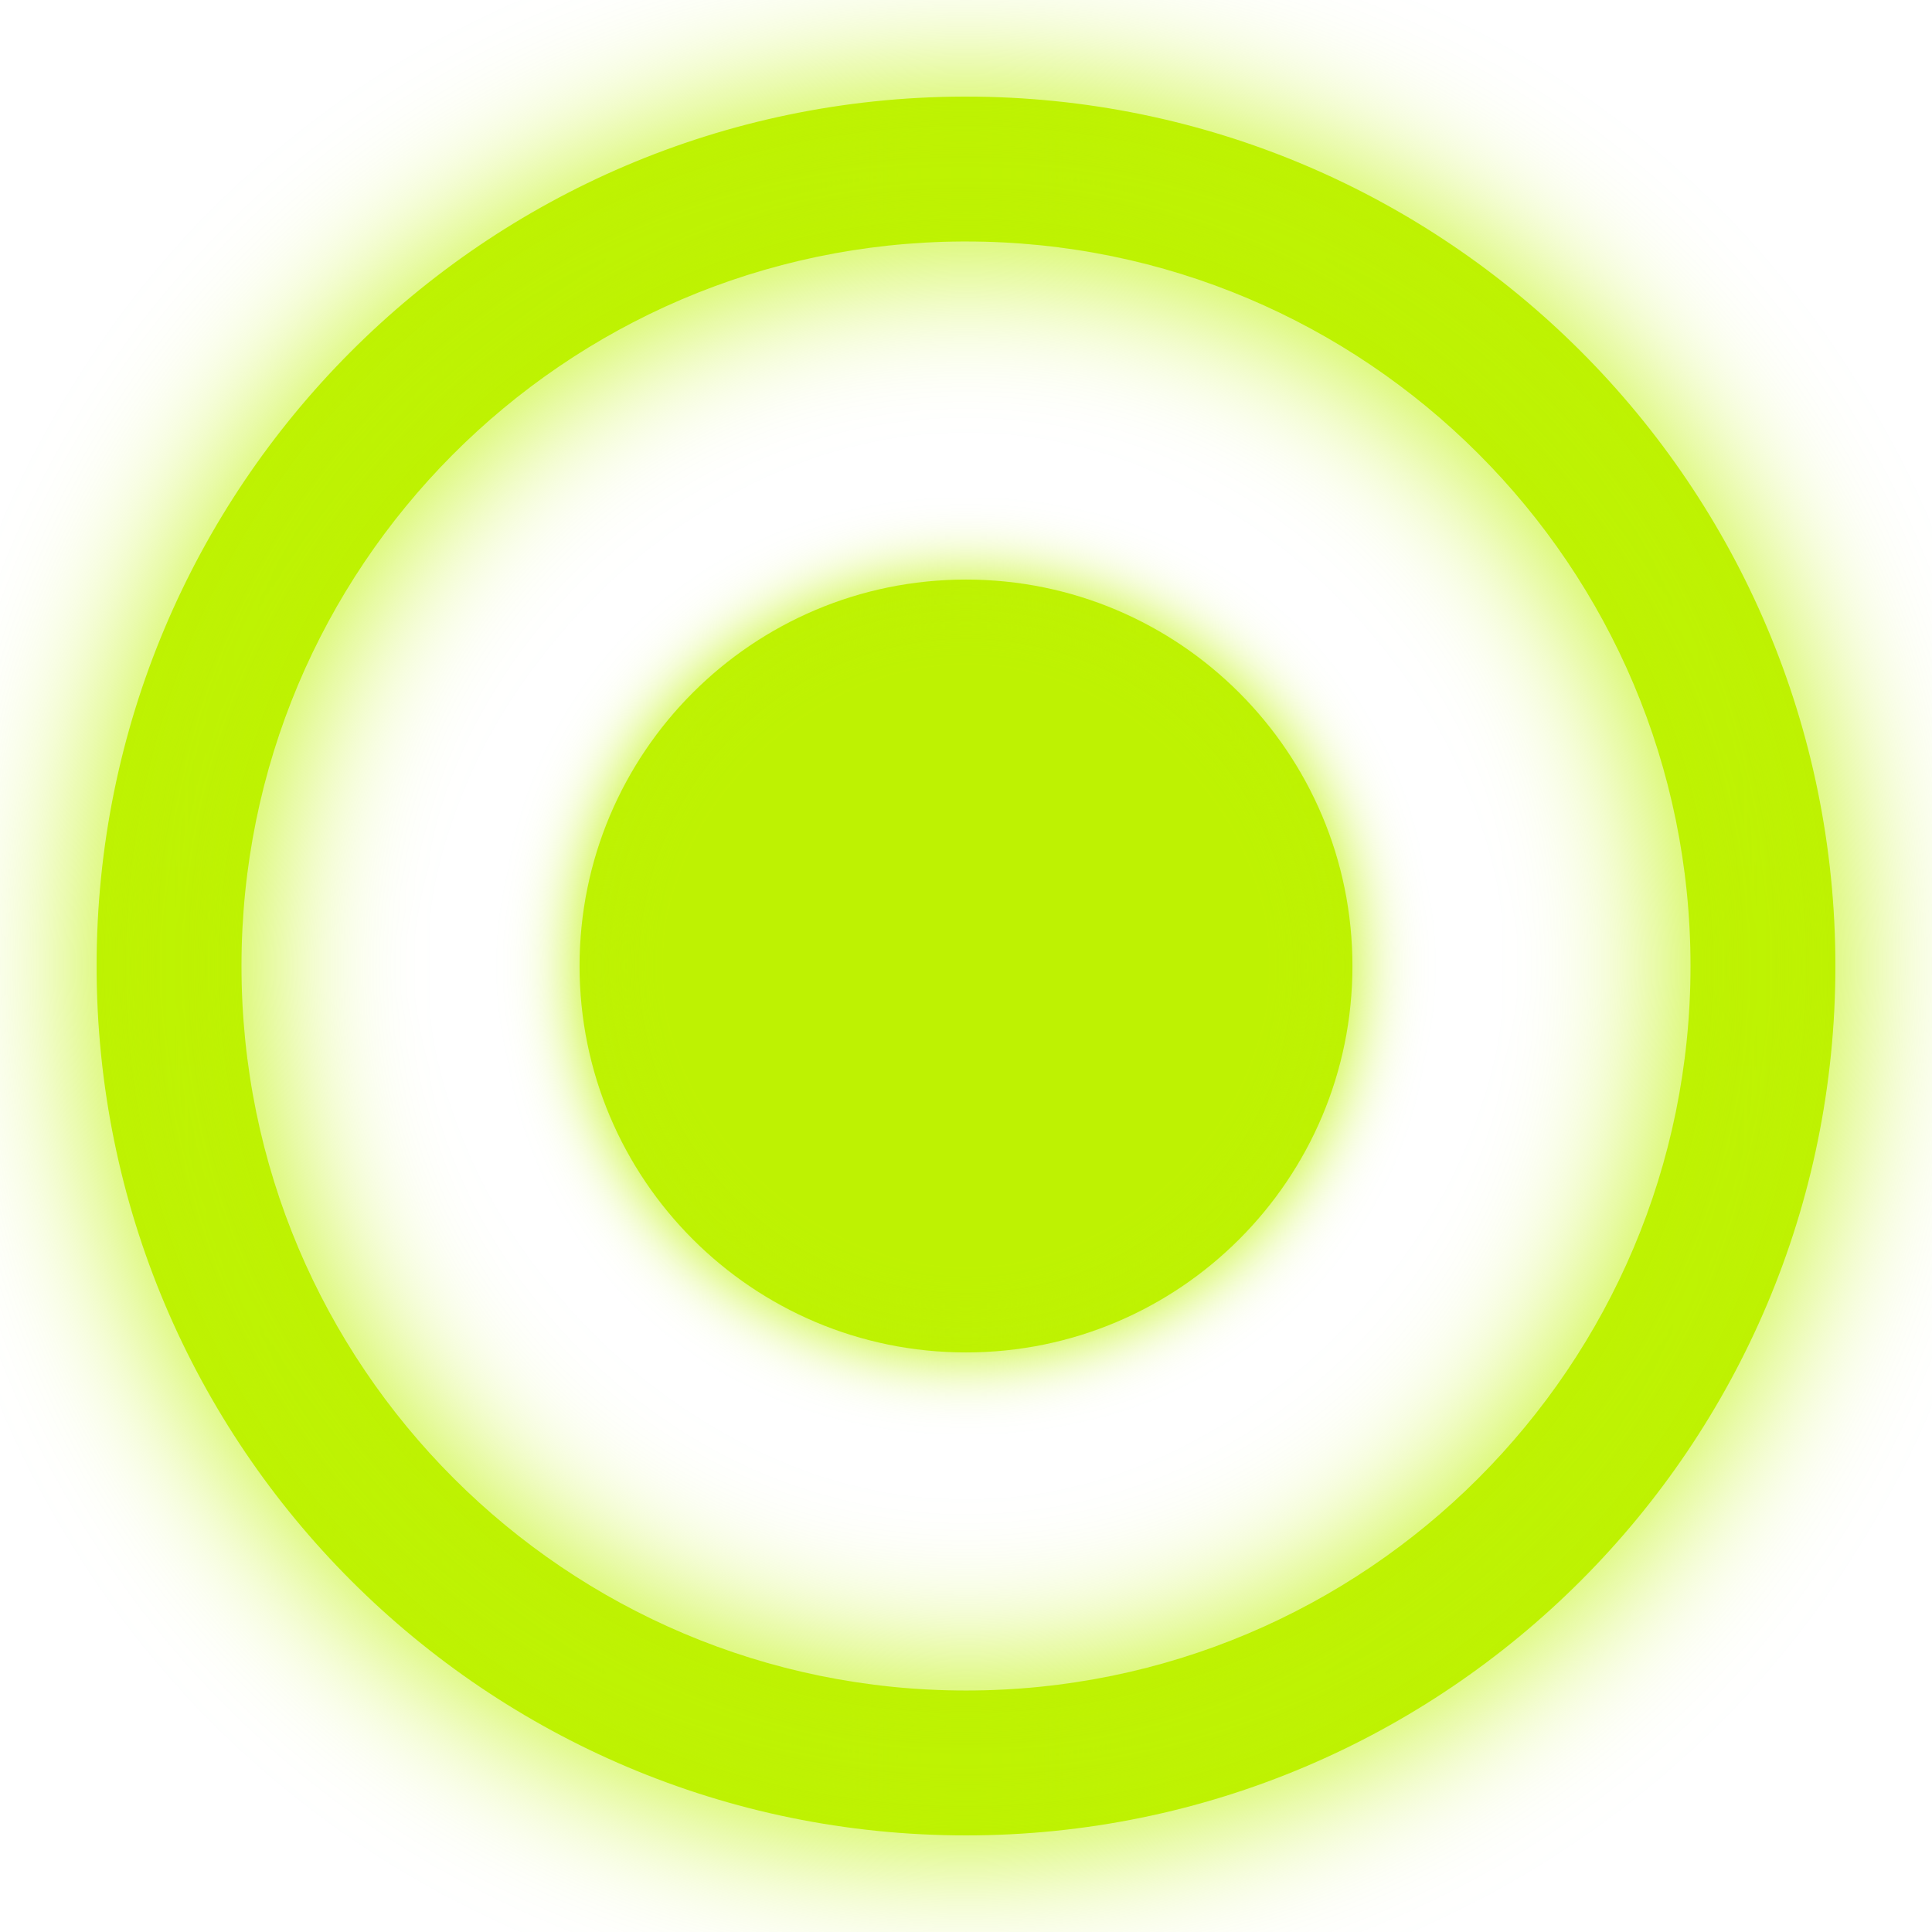
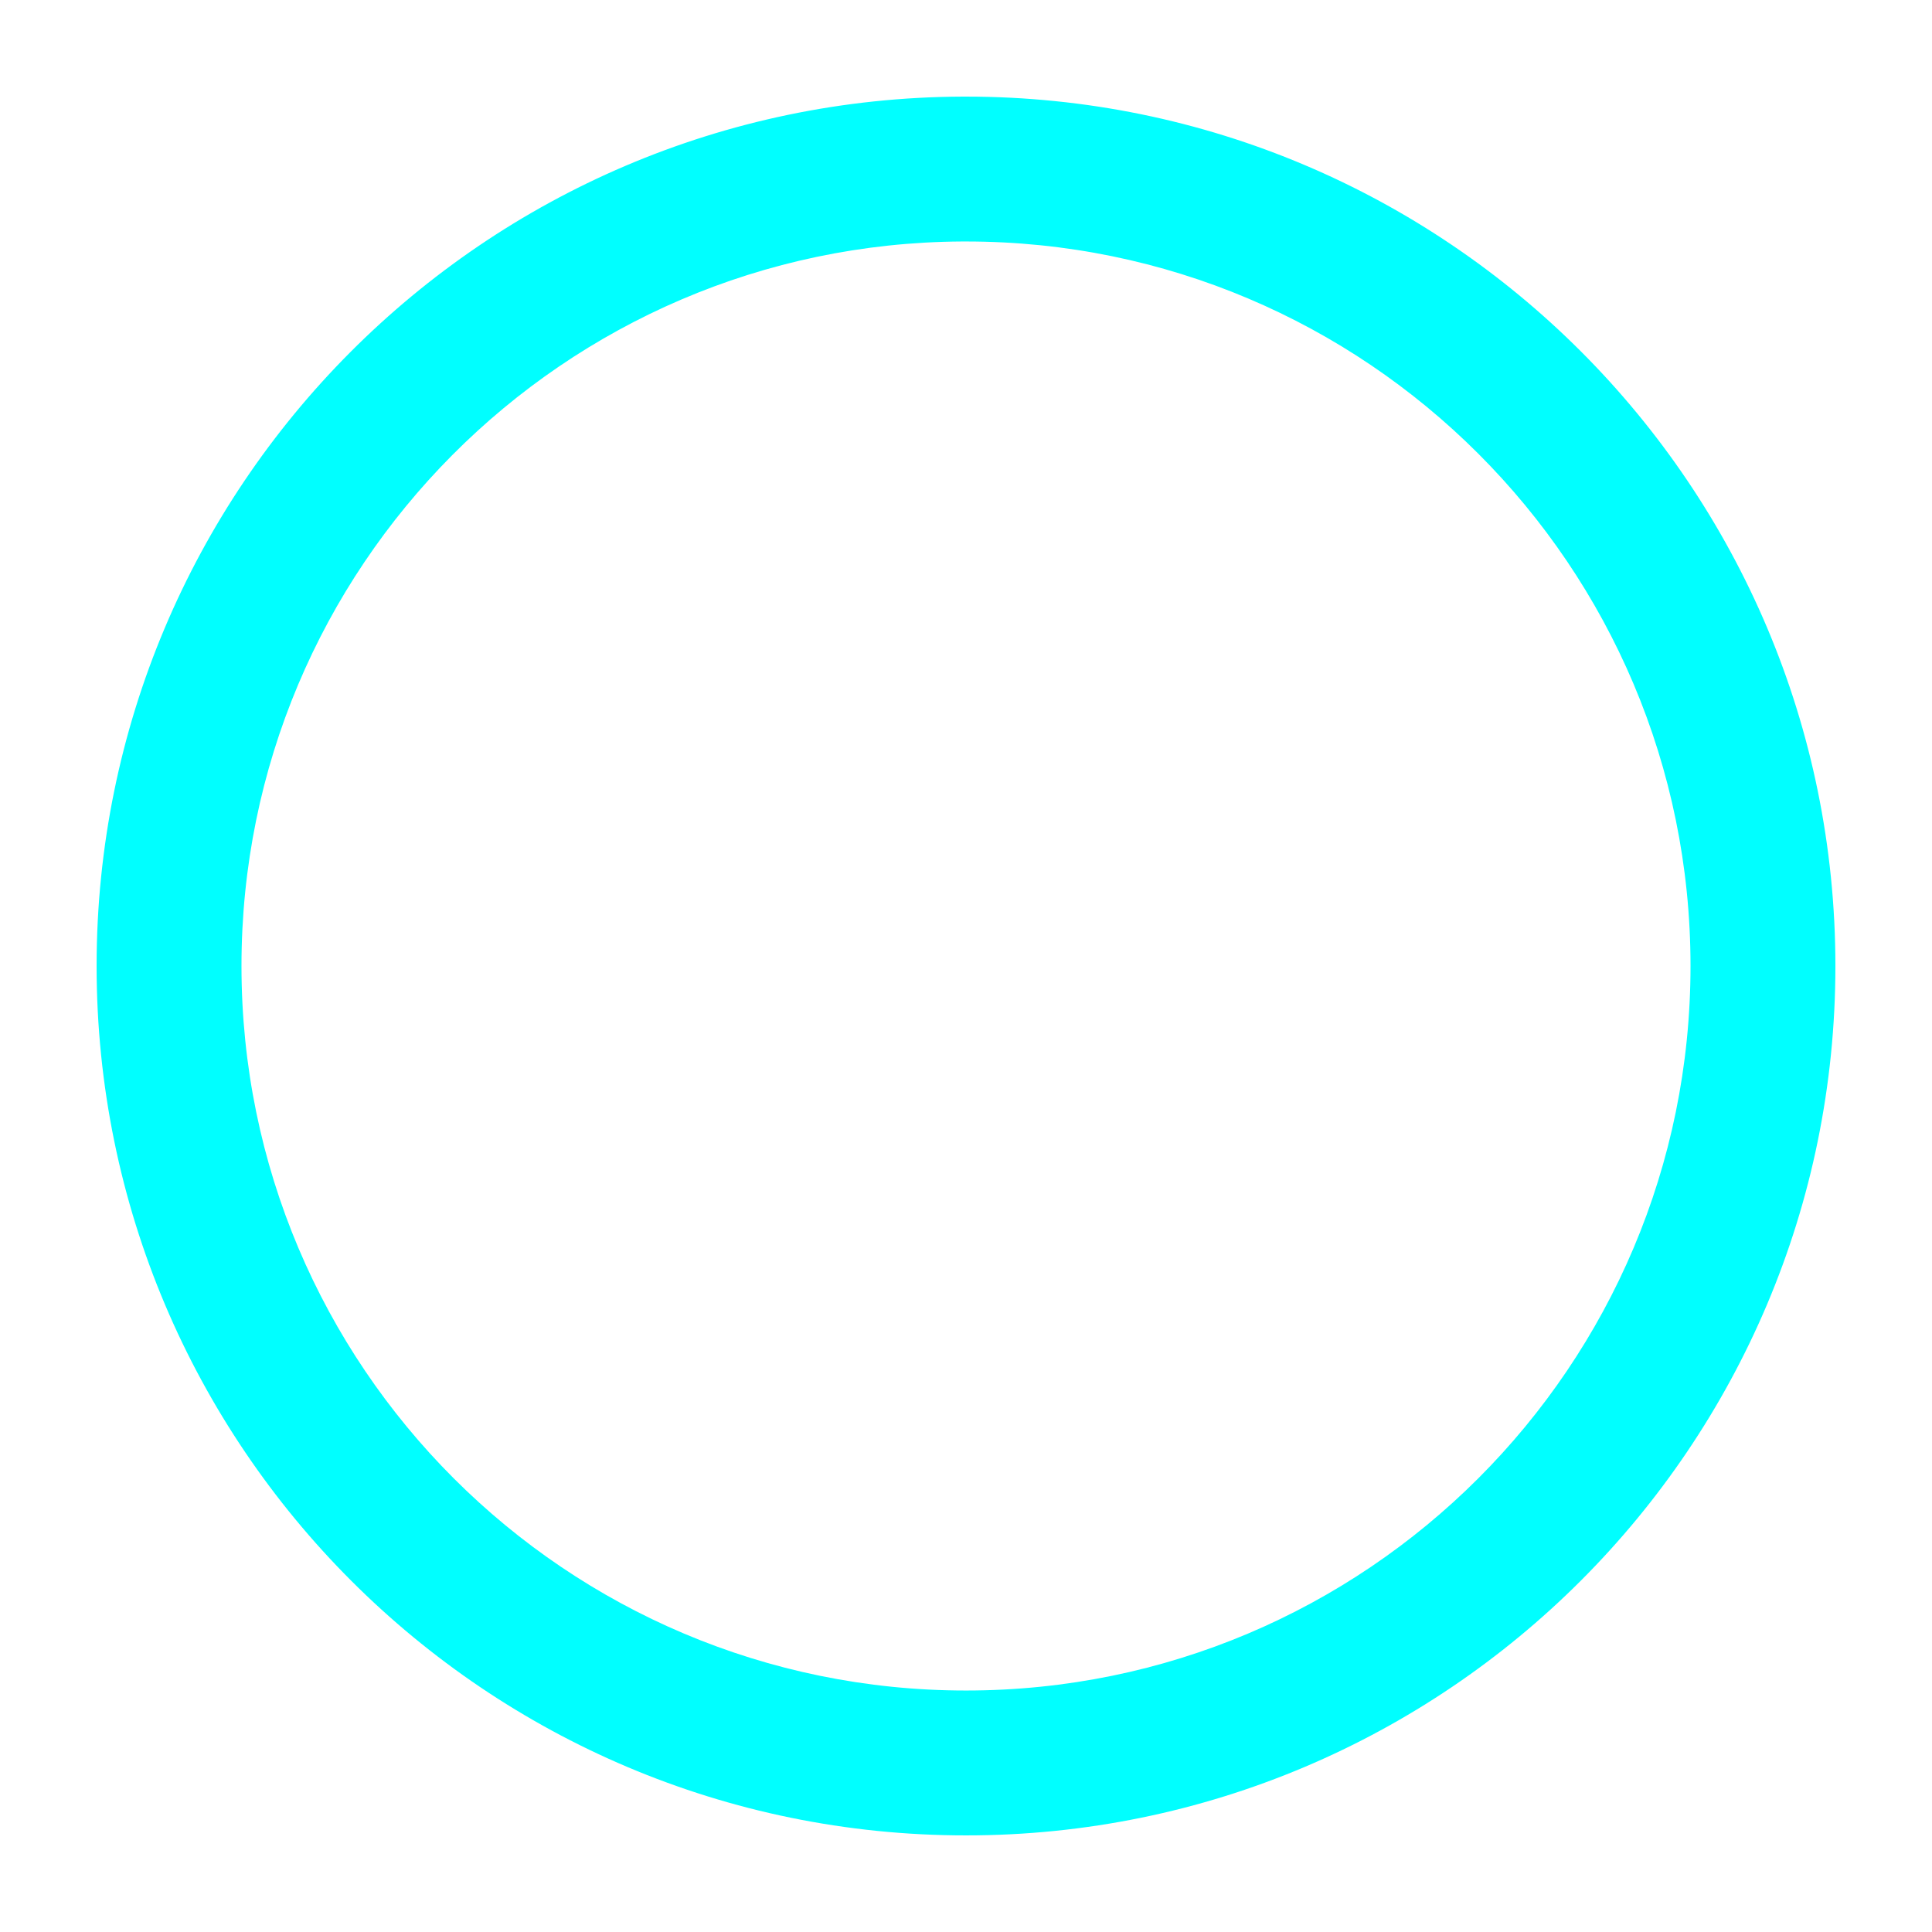
<svg xmlns="http://www.w3.org/2000/svg" width="100" height="100" viewBox="0 0 26.458 26.458" version="1.1" id="svg8">
  <defs id="defs2">
    <filter style="color-interpolation-filters:sRGB" id="filter1416" x="-0.108" width="1.216" y="-0.108" height="1.216">
      <feGaussianBlur stdDeviation="0.476" id="feGaussianBlur1418" />
    </filter>
    <filter style="color-interpolation-filters:sRGB" id="filter1503" x="-0.108" width="1.216" y="-0.108" height="1.216">
      <feGaussianBlur stdDeviation="1.072" id="feGaussianBlur1505" />
    </filter>
    <filter style="color-interpolation-filters:sRGB" id="filter1556" x="-0.108" width="1.216" y="-0.108" height="1.216">
      <feGaussianBlur stdDeviation="0.179" id="feGaussianBlur1558" />
    </filter>
    <filter style="color-interpolation-filters:sRGB" id="filter1566" x="-0.108" width="1.216" y="-0.108" height="1.216">
      <feGaussianBlur stdDeviation="4.05" id="feGaussianBlur1568" />
    </filter>
    <filter height="1.216" y="-0.108" width="1.216" x="-0.108" id="filter864" style="color-interpolation-filters:sRGB">
      <feGaussianBlur id="feGaussianBlur866" stdDeviation="0.179" />
    </filter>
  </defs>
  <g id="layer1" style="display:inline">
-     <circle style="fill:#bef202;fill-opacity:1;stroke-width:2.646;stroke-linecap:round;stroke-linejoin:round" id="path840" cx="13.229" cy="13.229" r="5.292" />
-     <circle r="5.292" cy="13.229" cx="13.229" id="circle842" style="fill:#bef202;fill-opacity:1;stroke-width:2.646;stroke-linecap:round;stroke-linejoin:round;filter:url(#filter1416)" />
-     <path id="path1494" style="fill:#bef202;fill-opacity:1;stroke-width:2.646;stroke-linecap:round;stroke-linejoin:round" d="M 13.183,1.323 A 11.906,11.906 0 0 0 1.323,13.229 11.906,11.906 0 0 0 13.229,25.135 11.906,11.906 0 0 0 25.135,13.229 11.906,11.906 0 0 0 13.229,1.323 a 11.906,11.906 0 0 0 -0.046,0 z m -0.007,1.984 a 9.922,9.922 0 0 1 0.053,0 9.922,9.922 0 0 1 9.922,9.922 9.922,9.922 0 0 1 -9.922,9.922 A 9.922,9.922 0 0 1 3.307,13.229 9.922,9.922 0 0 1 13.176,3.307 Z" />
-     <path d="M 13.183,1.323 A 11.906,11.906 0 0 0 1.323,13.229 11.906,11.906 0 0 0 13.229,25.135 11.906,11.906 0 0 0 25.135,13.229 11.906,11.906 0 0 0 13.229,1.323 a 11.906,11.906 0 0 0 -0.046,0 z m -0.007,1.984 a 9.922,9.922 0 0 1 0.053,0 9.922,9.922 0 0 1 9.922,9.922 9.922,9.922 0 0 1 -9.922,9.922 9.922,9.922 0 0 1 -9.922,-9.922 9.922,9.922 0 0 1 9.869,-9.922 z" style="fill:#bef202;fill-opacity:1;stroke-width:2.646;stroke-linecap:round;stroke-linejoin:round;filter:url(#filter1503)" id="path1501" />
+     <circle style="fill:#bef202;fill-opacity:1;stroke-width:2.646;stroke-linecap:round;stroke-linejoin:round" id="path840" cx="13.229" cy="47.495" r="5.292" />
+     <circle r="5.292" cy="47.495" cx="13.229" id="circle842" style="fill:#bef202;fill-opacity:1;stroke-width:2.646;stroke-linecap:round;stroke-linejoin:round;filter:url(#filter1416)" />
+     <path id="path1494" style="fill:#bef202;fill-opacity:1;stroke-width:2.646;stroke-linecap:round;stroke-linejoin:round" d="m 13.183,35.589 a 11.906,11.906 0 0 0 -11.86,11.906 11.906,11.906 0 0 0 11.906,11.906 11.906,11.906 0 0 0 11.906,-11.906 11.906,11.906 0 0 0 -11.906,-11.906 11.906,11.906 0 0 0 -0.046,0 z m -0.007,1.984 a 9.922,9.922 0 0 1 0.053,0 9.922,9.922 0 0 1 9.922,9.922 9.922,9.922 0 0 1 -9.922,9.922 9.922,9.922 0 0 1 -9.922,-9.922 9.922,9.922 0 0 1 9.869,-9.922 z" />
+     <path d="M 13.183,35.589 A 11.906,11.906 0 0 0 1.323,47.495 11.906,11.906 0 0 0 13.229,59.401 11.906,11.906 0 0 0 25.135,47.495 11.906,11.906 0 0 0 13.229,35.589 a 11.906,11.906 0 0 0 -0.046,0 z m -0.007,1.984 a 9.922,9.922 0 0 1 0.053,0 9.922,9.922 0 0 1 9.922,9.922 9.922,9.922 0 0 1 -9.922,9.922 9.922,9.922 0 0 1 -9.922,-9.922 9.922,9.922 0 0 1 9.869,-9.922 z" style="fill:#bef202;fill-opacity:1;stroke-width:2.646;stroke-linecap:round;stroke-linejoin:round;filter:url(#filter1503)" id="path1501" />
    <circle style="fill:#bef202;fill-opacity:1;stroke-width:2.646;stroke-linecap:round;stroke-linejoin:round;filter:url(#filter1416)" id="circle868" cx="50.071" cy="13.229" r="5.292" />
    <path id="path870" style="fill:#bef202;fill-opacity:1;stroke-width:2.646;stroke-linecap:round;stroke-linejoin:round;filter:url(#filter1503)" d="M 50.025,1.323 A 11.906,11.906 0 0 0 38.165,13.229 11.906,11.906 0 0 0 50.071,25.135 11.906,11.906 0 0 0 61.978,13.229 11.906,11.906 0 0 0 50.071,1.323 a 11.906,11.906 0 0 0 -0.046,0 z m -0.007,1.984 a 9.922,9.922 0 0 1 0.053,0 9.922,9.922 0 0 1 9.922,9.922 9.922,9.922 0 0 1 -9.922,9.922 9.922,9.922 0 0 1 -9.922,-9.922 9.922,9.922 0 0 1 9.869,-9.922 z" />
    <circle r="5.292" cy="-15.93" cx="13.229" id="circle872" style="fill:#bef202;fill-opacity:1;stroke-width:2.646;stroke-linecap:round;stroke-linejoin:round" />
    <path d="m 13.183,-27.836 a 11.906,11.906 0 0 0 -11.86,11.906 11.906,11.906 0 0 0 11.906,11.906 11.906,11.906 0 0 0 11.906,-11.906 11.906,11.906 0 0 0 -11.906,-11.906 11.906,11.906 0 0 0 -0.046,0 z m -0.007,1.984 a 9.922,9.922 0 0 1 0.053,0 9.922,9.922 0 0 1 9.922,9.922 9.922,9.922 0 0 1 -9.922,9.922 9.922,9.922 0 0 1 -9.922,-9.922 9.922,9.922 0 0 1 9.869,-9.922 z" style="fill:#bef202;fill-opacity:1;stroke-width:2.646;stroke-linecap:round;stroke-linejoin:round" id="path874" />
+     <circle r="5.292" cy="13.229" cx="-17.806" id="circle860" style="fill:#00ffff;fill-opacity:1;stroke-width:2.646;stroke-linecap:round;stroke-linejoin:round" />
+     <path d="M 13.183,1.323 A 11.906,11.906 0 0 0 1.323,13.229 11.906,11.906 0 0 0 13.229,25.135 11.906,11.906 0 0 0 25.135,13.229 11.906,11.906 0 0 0 13.229,1.323 a 11.906,11.906 0 0 0 -0.046,0 z m -0.007,1.984 a 9.922,9.922 0 0 1 0.053,0 9.922,9.922 0 0 1 9.922,9.922 9.922,9.922 0 0 1 -9.922,9.922 A 9.922,9.922 0 0 1 3.307,13.229 9.922,9.922 0 0 1 13.176,3.307 Z" style="fill:#00ffff;fill-opacity:1;stroke-width:2.646;stroke-linecap:round;stroke-linejoin:round" id="path865" />
  </g>
  <g style="display:none" id="layer4">
    <circle r="1.984" cy="13.229" cx="13.229" id="circle850" style="display:inline;fill:#bef202;fill-opacity:1;stroke-width:2.646;stroke-linecap:round;stroke-linejoin:round" />
    <path d="M 13.183,1.323 A 11.906,11.906 0 0 0 1.323,13.229 11.906,11.906 0 0 0 13.229,25.135 11.906,11.906 0 0 0 25.135,13.229 11.906,11.906 0 0 0 13.229,1.323 a 11.906,11.906 0 0 0 -0.046,0 z m -0.007,1.984 a 9.922,9.922 0 0 1 0.053,0 9.922,9.922 0 0 1 9.922,9.922 9.922,9.922 0 0 1 -9.922,9.922 A 9.922,9.922 0 0 1 3.307,13.229 9.922,9.922 0 0 1 13.176,3.307 Z" style="display:inline;fill:#bef202;fill-opacity:1;stroke-width:2.646;stroke-linecap:round;stroke-linejoin:round" id="path854" />
    <path id="path856" style="display:inline;fill:#bef202;fill-opacity:1;stroke-width:2.646;stroke-linecap:round;stroke-linejoin:round;filter:url(#filter1503)" d="M 13.183,1.323 A 11.906,11.906 0 0 0 1.323,13.229 11.906,11.906 0 0 0 13.229,25.135 11.906,11.906 0 0 0 25.135,13.229 11.906,11.906 0 0 0 13.229,1.323 a 11.906,11.906 0 0 0 -0.046,0 z m -0.007,1.984 a 9.922,9.922 0 0 1 0.053,0 9.922,9.922 0 0 1 9.922,9.922 9.922,9.922 0 0 1 -9.922,9.922 A 9.922,9.922 0 0 1 3.307,13.229 9.922,9.922 0 0 1 13.176,3.307 Z" />
    <circle style="display:inline;fill:#bef202;fill-opacity:1;stroke-width:2.646;stroke-linecap:round;stroke-linejoin:round;filter:url(#filter864)" id="circle862" cx="13.229" cy="13.229" r="1.984" />
  </g>
  <g id="layer2" style="display:none">
    <path id="path1507" style="fill:#bef202;fill-opacity:1;stroke-width:10;stroke-linecap:round;stroke-linejoin:round" d="M 49.826,5 A 45,45 0 0 0 5,49.998 45,45 0 0 0 5,50 45,45 0 0 0 50,95 45,45 0 0 0 95,50 45,45 0 0 0 50,5 45,45 0 0 0 49.826,5 Z m -8.328,8.477 A 45,45 0 0 0 41.418,13.582 20,20 0 0 1 50,29.918 20,20 0 0 1 58.58,13.58 45,45 0 0 0 58.502,13.477 37.5,37.5 0 0 1 86.523,41.498 45,45 0 0 0 86.418,41.418 20,20 0 0 1 70.082,50 20,20 0 0 1 86.42,58.58 45,45 0 0 0 86.523,58.5 37.5,37.5 0 0 1 58.502,86.523 45,45 0 0 0 58.582,86.418 20,20 0 0 1 50,70.082 20,20 0 0 1 41.42,86.42 45,45 0 0 0 41.498,86.521 37.5,37.5 0 0 1 13.477,58.502 45,45 0 0 0 13.582,58.582 20,20 0 0 1 29.918,50 20,20 0 0 1 13.58,41.42 45,45 0 0 0 13.479,41.498 37.5,37.5 0 0 1 41.498,13.477 Z" transform="scale(0.2645833)" />
    <circle style="fill:#bef202;fill-opacity:1;stroke-width:2.646;stroke-linecap:round;stroke-linejoin:round" id="path1548" cx="13.229" cy="13.229" r="1.984" />
    <circle r="1.984" cy="13.229" cx="13.229" id="circle1550" style="fill:#bef202;fill-opacity:1;stroke-width:2.646;stroke-linecap:round;stroke-linejoin:round;filter:url(#filter1556)" />
    <path transform="scale(0.2645833)" d="M 49.826,5 A 45,45 0 0 0 5,49.998 45,45 0 0 0 5,50 45,45 0 0 0 50,95 45,45 0 0 0 95,50 45,45 0 0 0 50,5 45,45 0 0 0 49.826,5 Z m -8.328,8.477 A 45,45 0 0 0 41.418,13.582 20,20 0 0 1 50,29.918 20,20 0 0 1 58.58,13.58 45,45 0 0 0 58.502,13.477 37.5,37.5 0 0 1 86.523,41.498 45,45 0 0 0 86.418,41.418 20,20 0 0 1 70.082,50 20,20 0 0 1 86.42,58.58 45,45 0 0 0 86.523,58.5 37.5,37.5 0 0 1 58.502,86.523 45,45 0 0 0 58.582,86.418 20,20 0 0 1 50,70.082 20,20 0 0 1 41.42,86.42 45,45 0 0 0 41.498,86.521 37.5,37.5 0 0 1 13.477,58.502 45,45 0 0 0 13.582,58.582 20,20 0 0 1 29.918,50 20,20 0 0 1 13.58,41.42 45,45 0 0 0 13.479,41.498 37.5,37.5 0 0 1 41.498,13.477 Z" style="fill:#bef202;fill-opacity:1;stroke-width:10;stroke-linecap:round;stroke-linejoin:round;filter:url(#filter1566)" id="path1560" />
  </g>
  <g id="layer3" style="display:none">
    <path id="path1570" style="display:inline;fill:#ff00ff;fill-opacity:1;stroke-width:10;stroke-linecap:round;stroke-linejoin:round" d="M 49.826,5 A 45,45 0 0 0 5,50 45,45 0 0 0 50,95 45,45 0 0 0 95,50 45,45 0 0 0 50,5 45,45 0 0 0 49.826,5 Z M 34,18 a 16,16 0 0 1 16,16 16,16 0 0 1 16,-16 16,16 0 0 1 4.627,0.684 37.5,37.5 0 0 1 10.688,10.686 A 16,16 0 0 1 82,34 16,16 0 0 1 66,50 16,16 0 0 1 82,66 16,16 0 0 1 81.316,70.627 37.5,37.5 0 0 1 70.631,81.314 16,16 0 0 1 66,82 16,16 0 0 1 50,66 16,16 0 0 1 34,82 16,16 0 0 1 29.373,81.316 37.5,37.5 0 0 1 18.686,70.631 16,16 0 0 1 18,66 16,16 0 0 1 34,50 16,16 0 0 1 18,34 16,16 0 0 1 18.684,29.369 37.5,37.5 0 0 1 29.369,18.686 16,16 0 0 1 34,18 Z" transform="scale(0.2645833)" />
  </g>
</svg>
